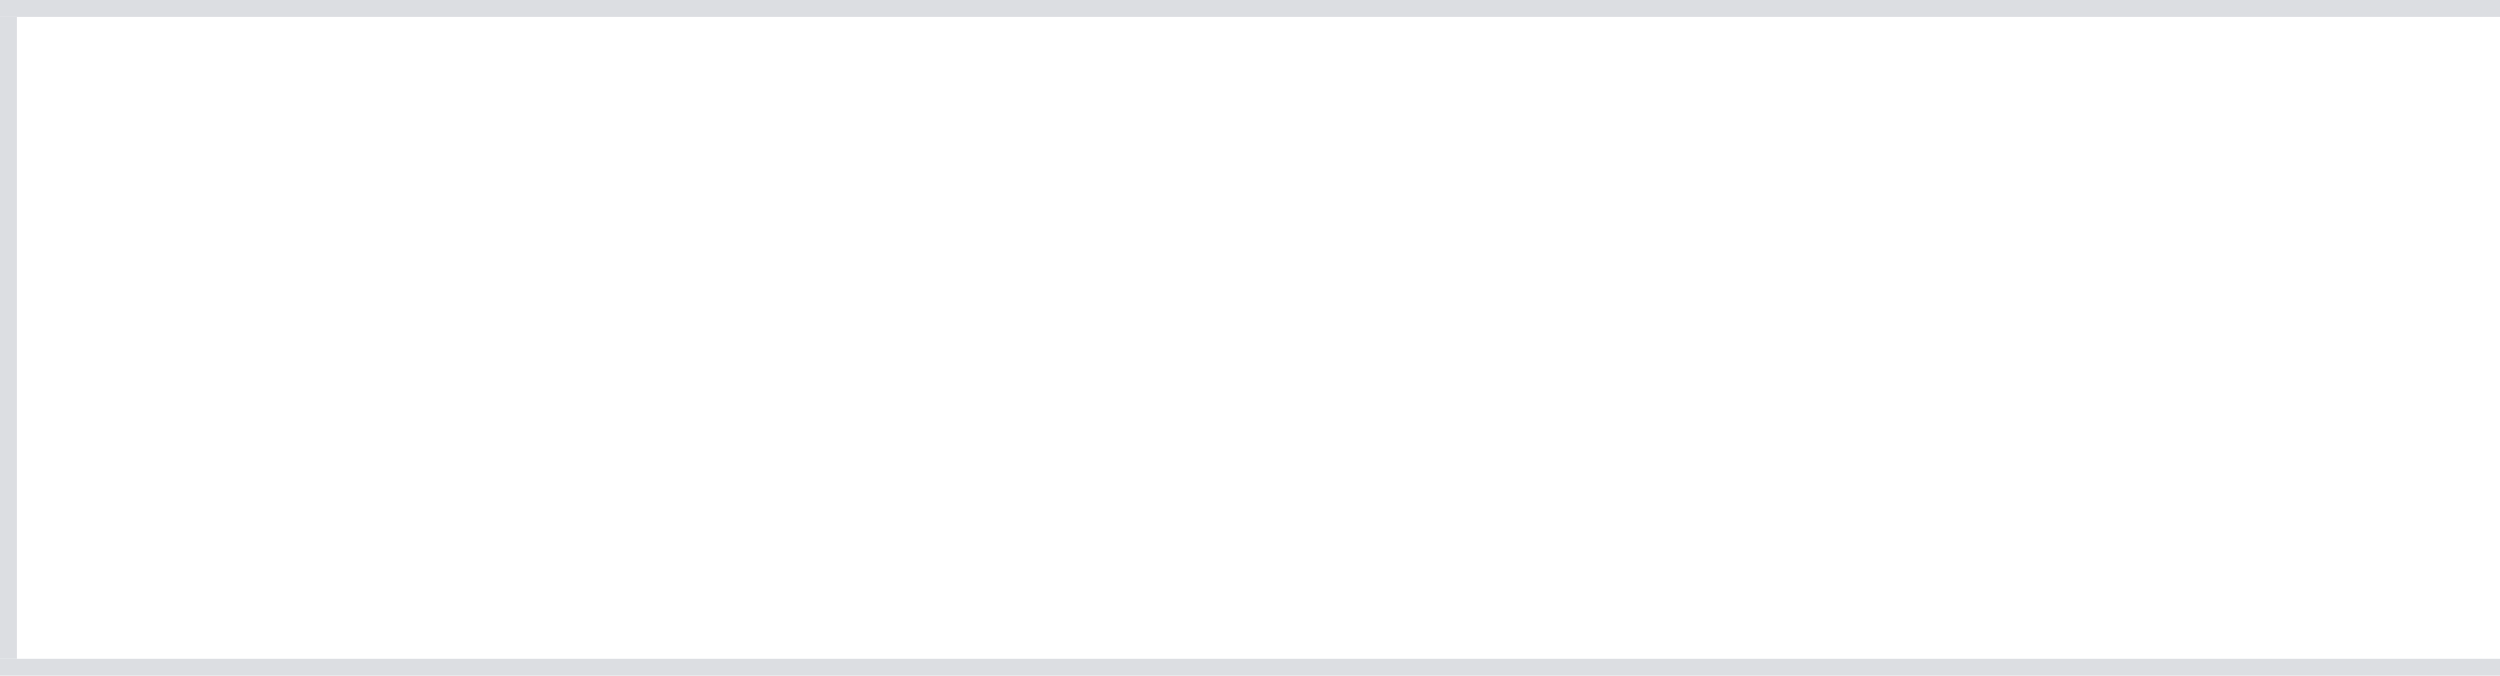
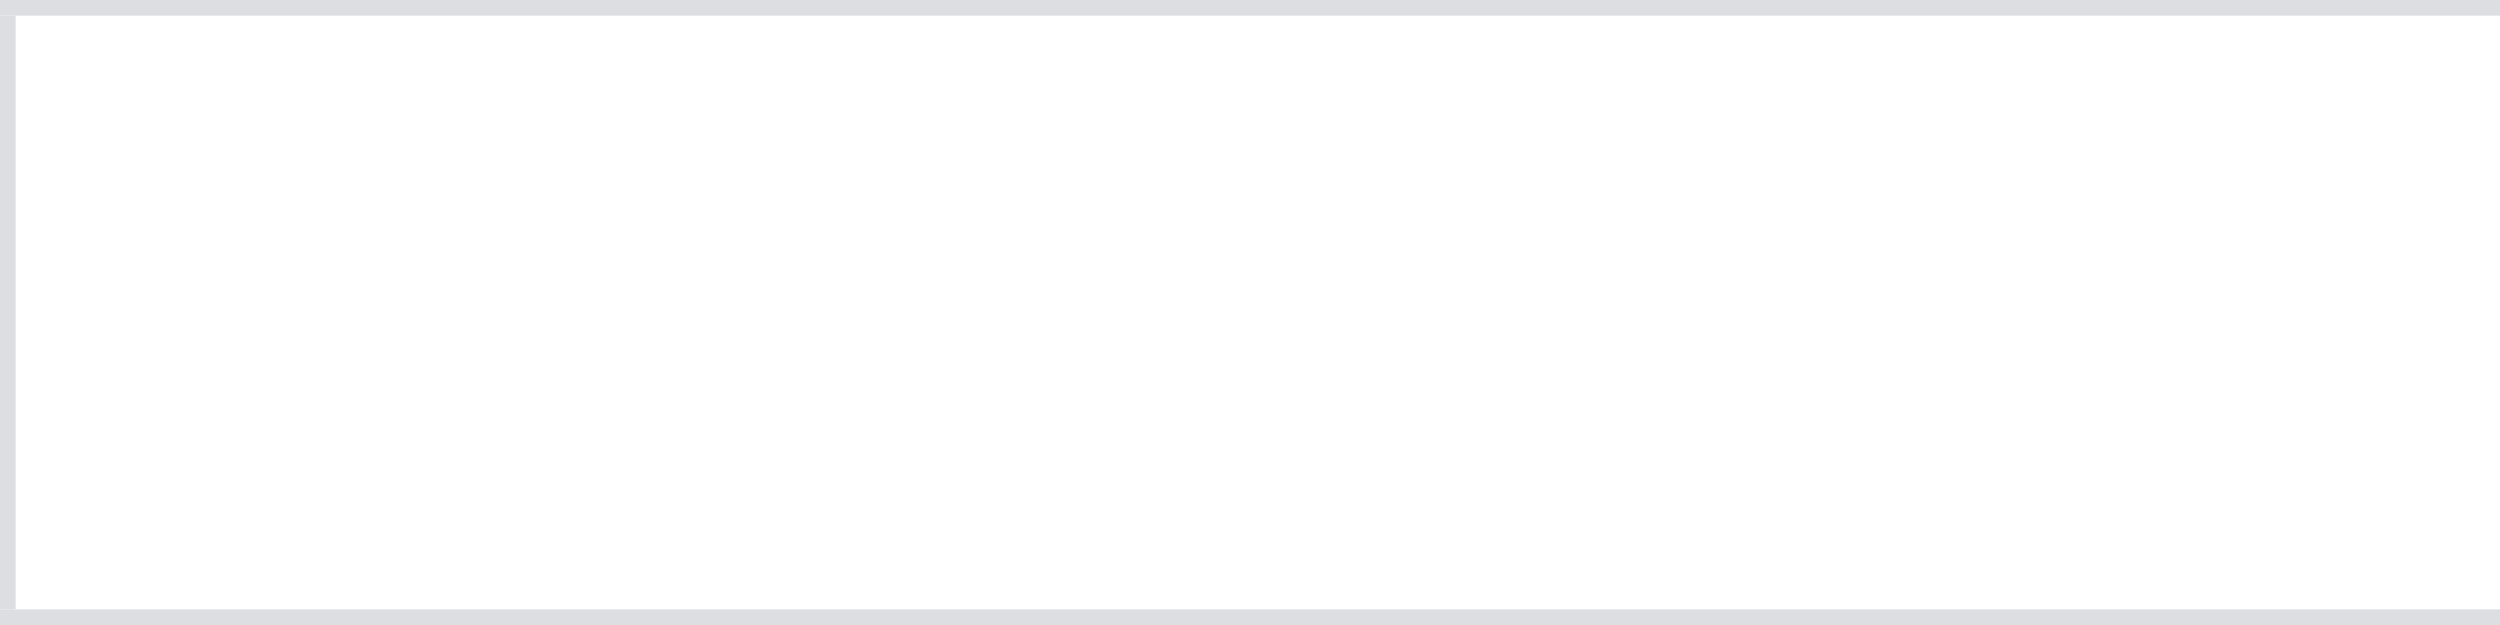
- <svg xmlns="http://www.w3.org/2000/svg" version="1.1" width="148px" height="40px" viewBox="160 80 148 40">
-   <path d="M 1 1  L 148 1  L 148 39  L 1 39  L 1 1  Z " fill-rule="nonzero" fill="rgba(255, 255, 255, 1)" stroke="none" transform="matrix(1 0 0 1 160 80 )" class="fill" />
-   <path d="M 0.5 1  L 0.5 39  " stroke-width="1" stroke-dasharray="0" stroke="rgba(220, 222, 226, 1)" fill="none" transform="matrix(1 0 0 1 160 80 )" class="stroke" />
-   <path d="M 0 0.5  L 148 0.5  " stroke-width="1" stroke-dasharray="0" stroke="rgba(220, 222, 226, 1)" fill="none" transform="matrix(1 0 0 1 160 80 )" class="stroke" />
-   <path d="M 0 39.5  L 148 39.5  " stroke-width="1" stroke-dasharray="0" stroke="rgba(220, 222, 226, 1)" fill="none" transform="matrix(1 0 0 1 160 80 )" class="stroke" />
+ <svg xmlns="http://www.w3.org/2000/svg" version="1.1" width="160px" height="40px" viewBox="0 80 160 40">
+   <path d="M 1 1  L 160 1  L 160 39  L 1 39  L 1 1  Z " fill-rule="nonzero" fill="rgba(255, 255, 255, 1)" stroke="none" transform="matrix(1 0 0 1 0 80 )" class="fill" />
+   <path d="M 0.5 1  L 0.5 39  " stroke-width="1" stroke-dasharray="0" stroke="rgba(220, 222, 226, 1)" fill="none" transform="matrix(1 0 0 1 0 80 )" class="stroke" />
+   <path d="M 0 0.5  L 160 0.5  " stroke-width="1" stroke-dasharray="0" stroke="rgba(220, 222, 226, 1)" fill="none" transform="matrix(1 0 0 1 0 80 )" class="stroke" />
+   <path d="M 0 39.5  L 160 39.5  " stroke-width="1" stroke-dasharray="0" stroke="rgba(220, 222, 226, 1)" fill="none" transform="matrix(1 0 0 1 0 80 )" class="stroke" />
</svg>
